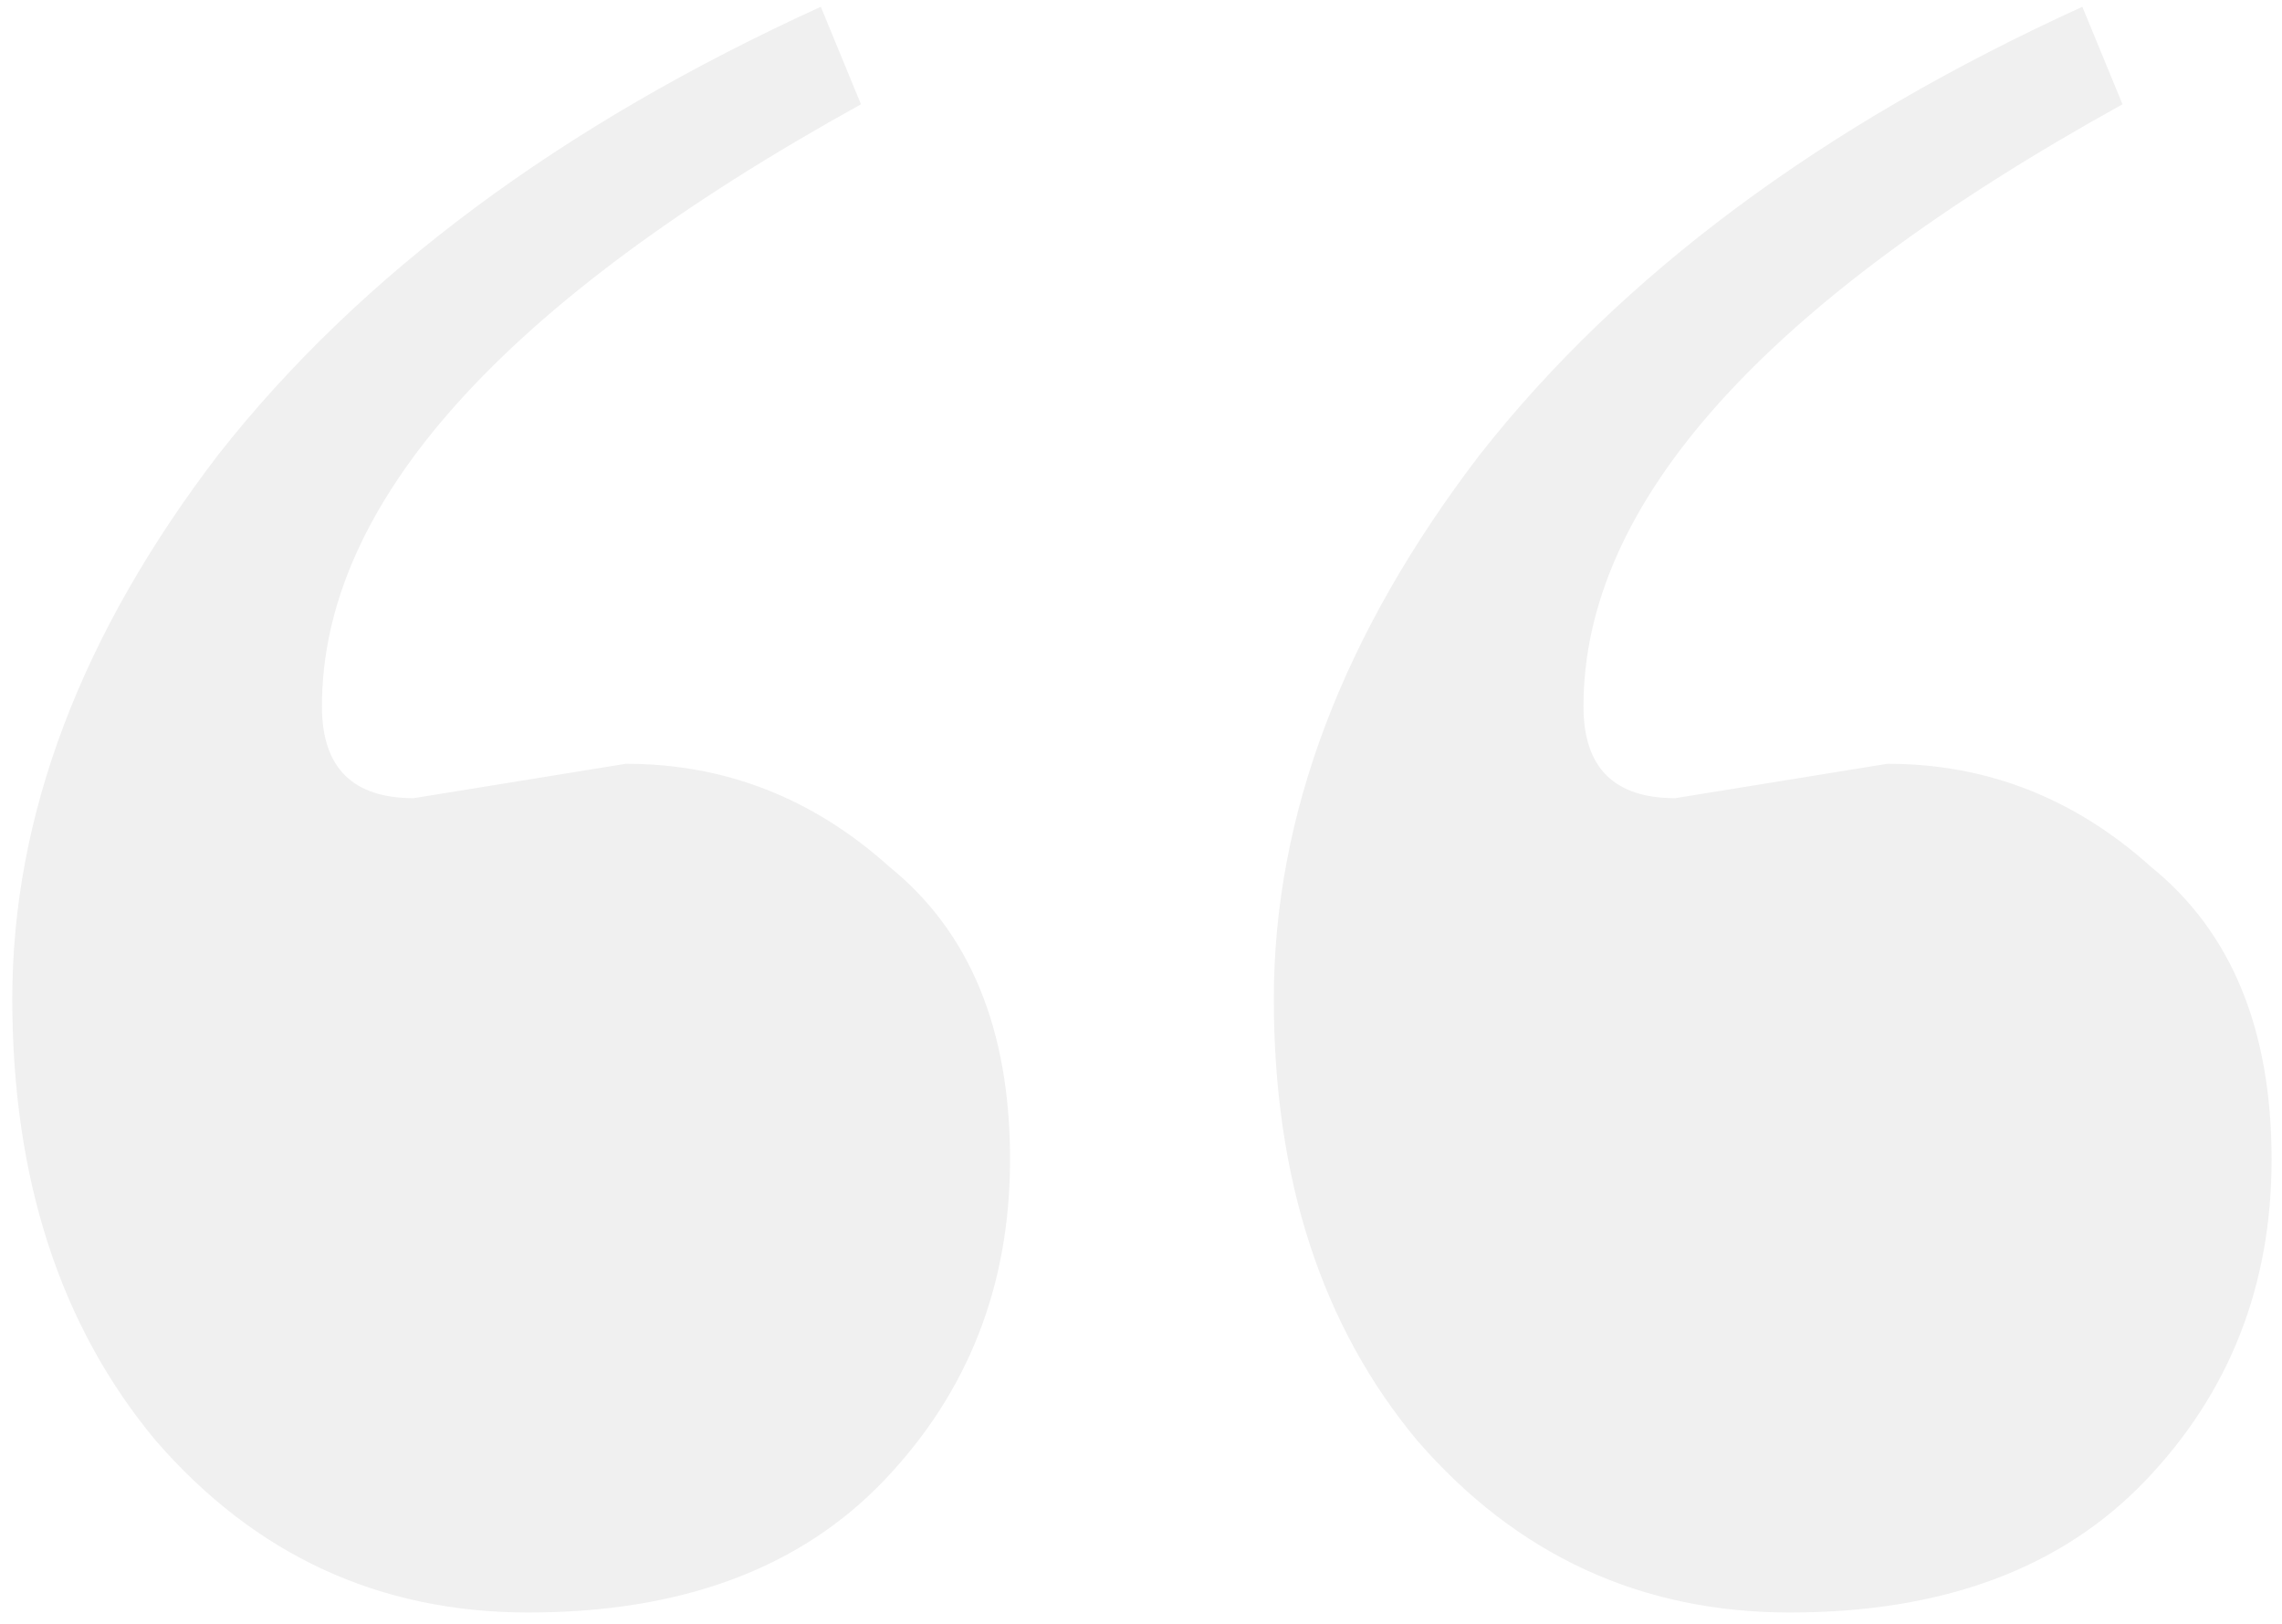
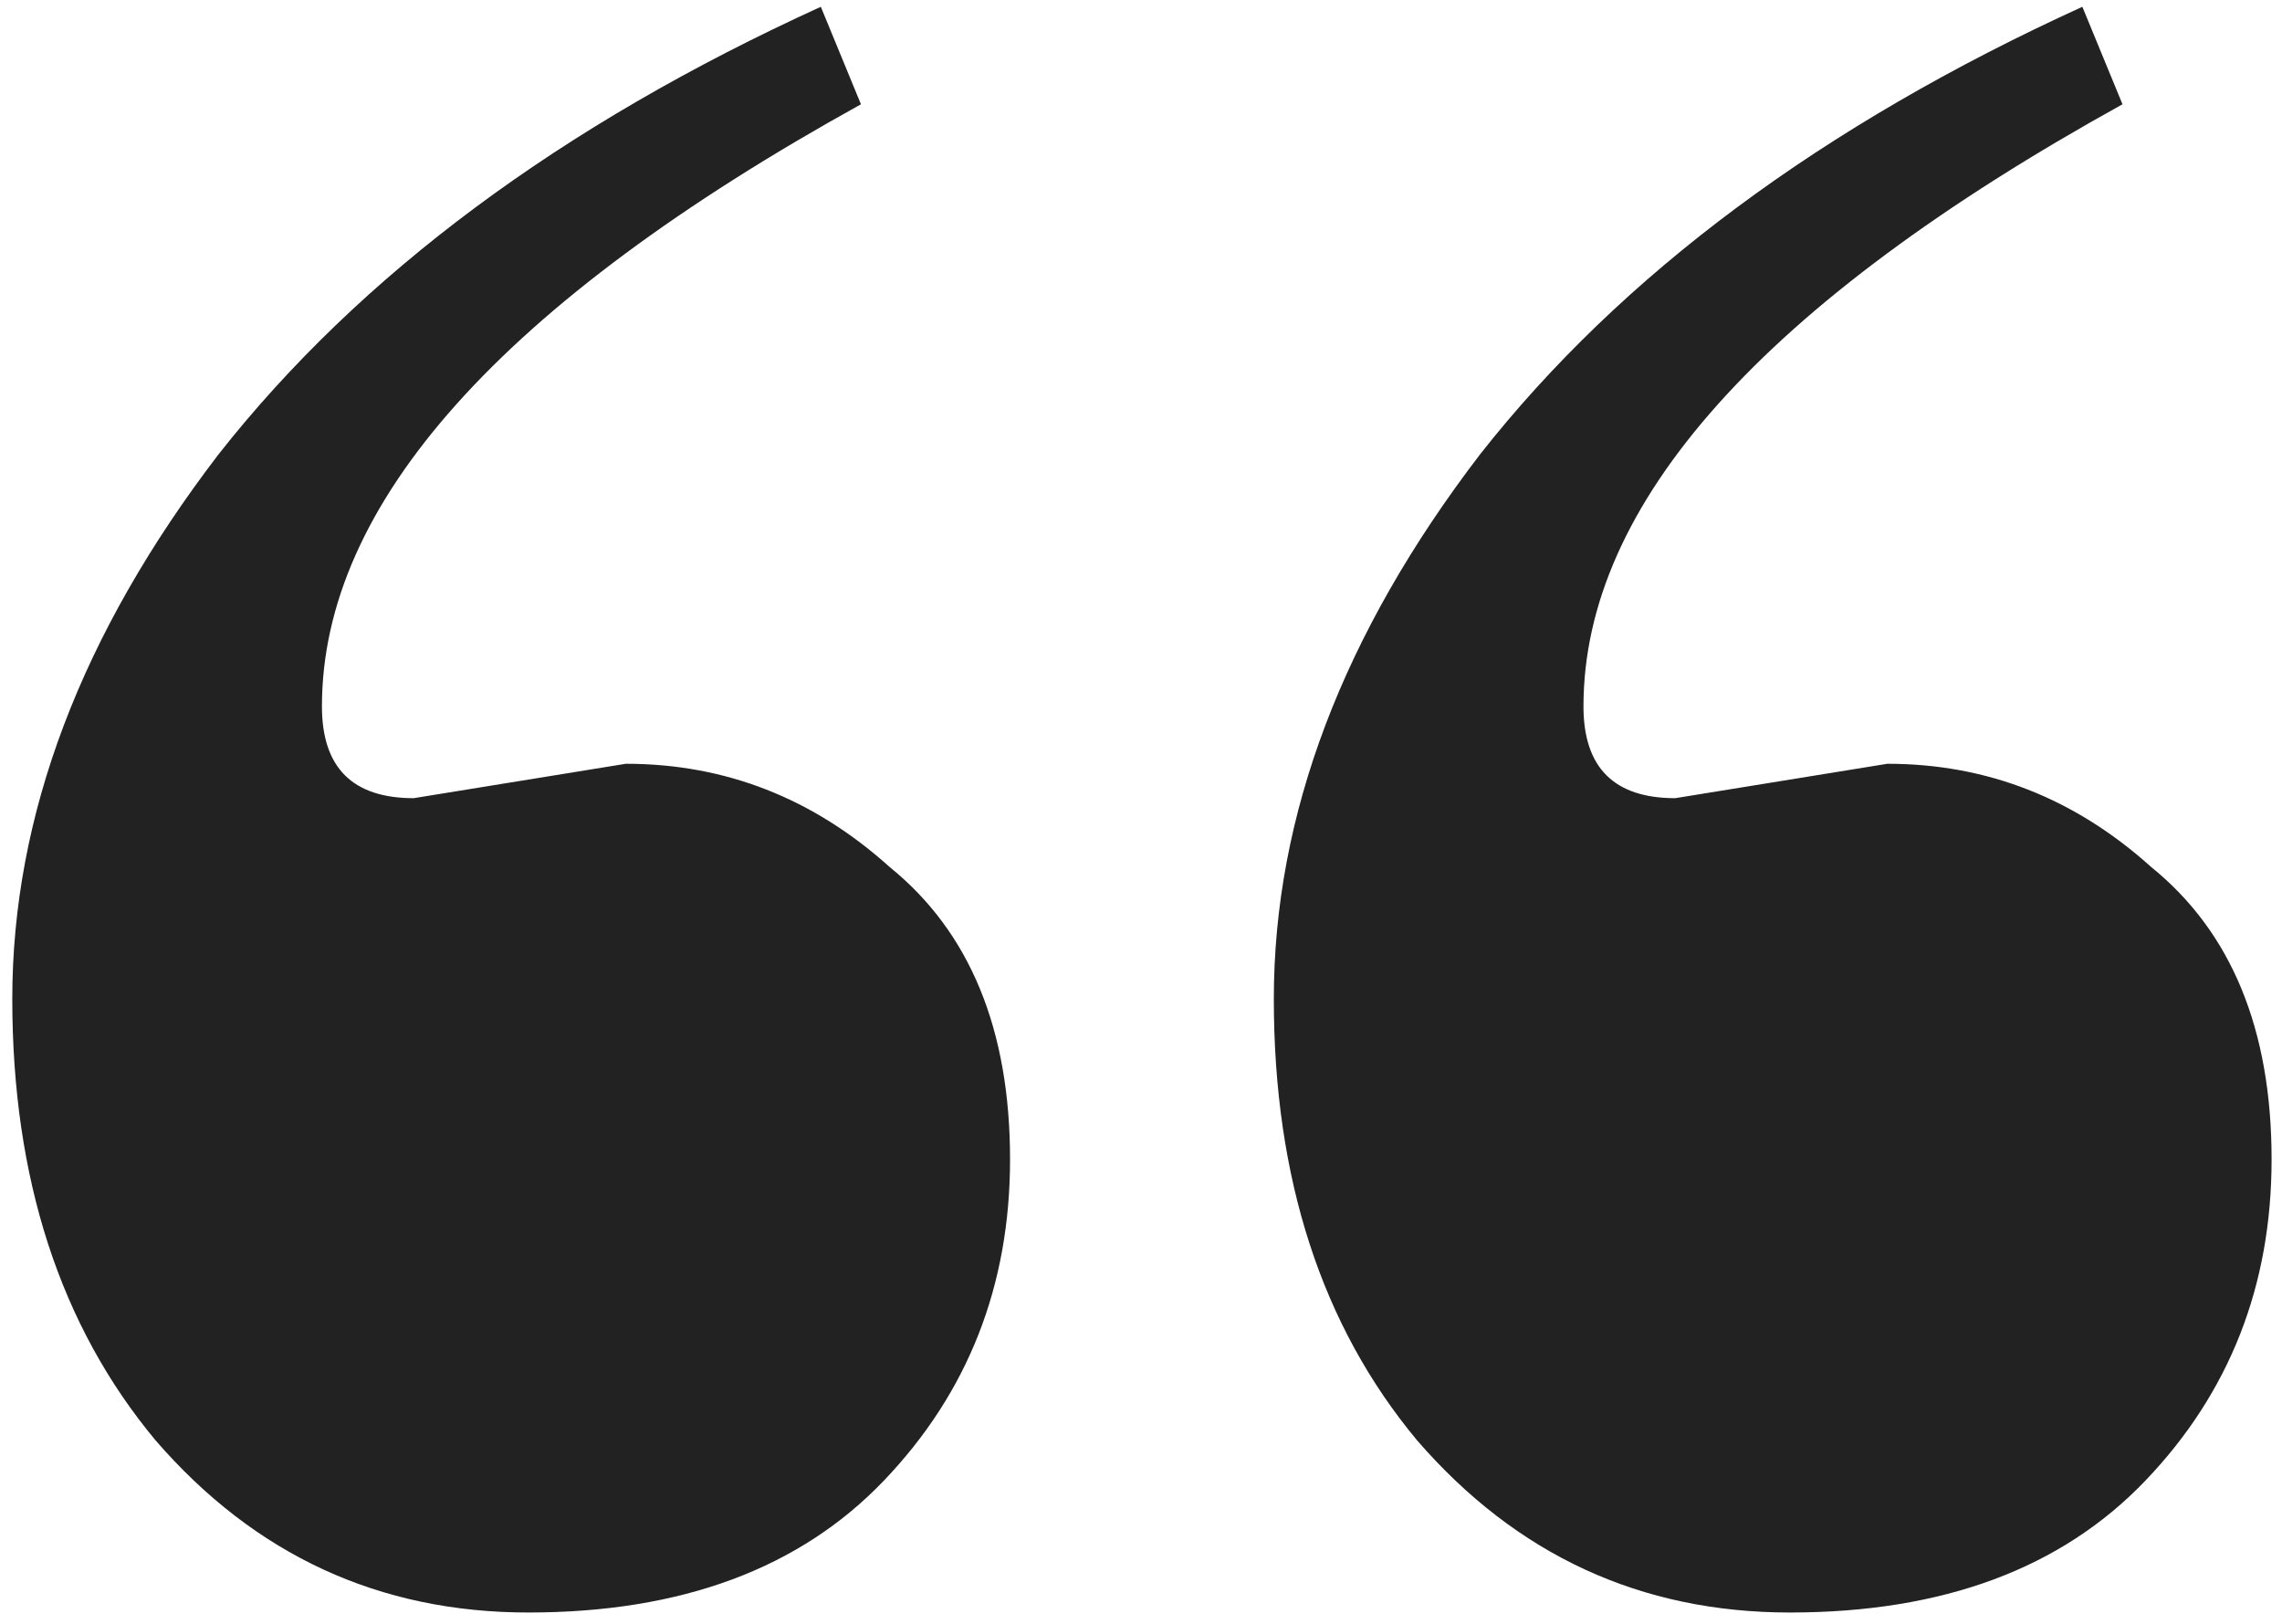
<svg xmlns="http://www.w3.org/2000/svg" width="156" height="111" viewBox="0 0 156 111" fill="none">
-   <path d="M28.28 54.56L42.784 52.208C49.579 52.208 55.589 54.56 60.816 59.264C66.304 63.706 69.048 70.371 69.048 79.256C69.048 87.88 66.173 95.197 60.424 101.208C54.675 107.219 46.573 110.224 36.12 110.224C25.928 110.224 17.435 106.304 10.64 98.464C4.107 90.624 0.84 80.562 0.84 68.28C0.84 55.736 5.544 43.322 14.952 31.04C24.621 18.757 38.341 8.565 56.112 0.464L58.856 7.128C34.291 20.717 22.008 34.437 22.008 48.288C22.008 52.469 24.099 54.56 28.28 54.56ZM114.52 54.56L129.024 52.208C135.819 52.208 141.829 54.56 147.056 59.264C152.544 63.706 155.288 70.371 155.288 79.256C155.288 87.88 152.413 95.197 146.664 101.208C140.915 107.219 132.813 110.224 122.36 110.224C112.168 110.224 103.675 106.304 96.88 98.464C90.347 90.624 87.08 80.562 87.08 68.28C87.08 55.736 91.784 43.322 101.192 31.04C110.861 18.757 124.581 8.565 142.352 0.464L145.096 7.128C120.531 20.717 108.248 34.437 108.248 48.288C108.248 52.469 110.339 54.56 114.52 54.56Z" fill="#F0F0F0" />
+   <path d="M28.28 54.56L42.784 52.208C49.579 52.208 55.589 54.56 60.816 59.264C66.304 63.706 69.048 70.371 69.048 79.256C69.048 87.88 66.173 95.197 60.424 101.208C54.675 107.219 46.573 110.224 36.12 110.224C25.928 110.224 17.435 106.304 10.64 98.464C4.107 90.624 0.84 80.562 0.84 68.28C0.84 55.736 5.544 43.322 14.952 31.04C24.621 18.757 38.341 8.565 56.112 0.464L58.856 7.128C34.291 20.717 22.008 34.437 22.008 48.288C22.008 52.469 24.099 54.56 28.28 54.56ZM114.52 54.56L129.024 52.208C135.819 52.208 141.829 54.56 147.056 59.264C152.544 63.706 155.288 70.371 155.288 79.256C155.288 87.88 152.413 95.197 146.664 101.208C140.915 107.219 132.813 110.224 122.36 110.224C112.168 110.224 103.675 106.304 96.88 98.464C90.347 90.624 87.08 80.562 87.08 68.28C87.08 55.736 91.784 43.322 101.192 31.04C110.861 18.757 124.581 8.565 142.352 0.464L145.096 7.128C120.531 20.717 108.248 34.437 108.248 48.288C108.248 52.469 110.339 54.56 114.52 54.56Z" fill="#222" />
</svg>
